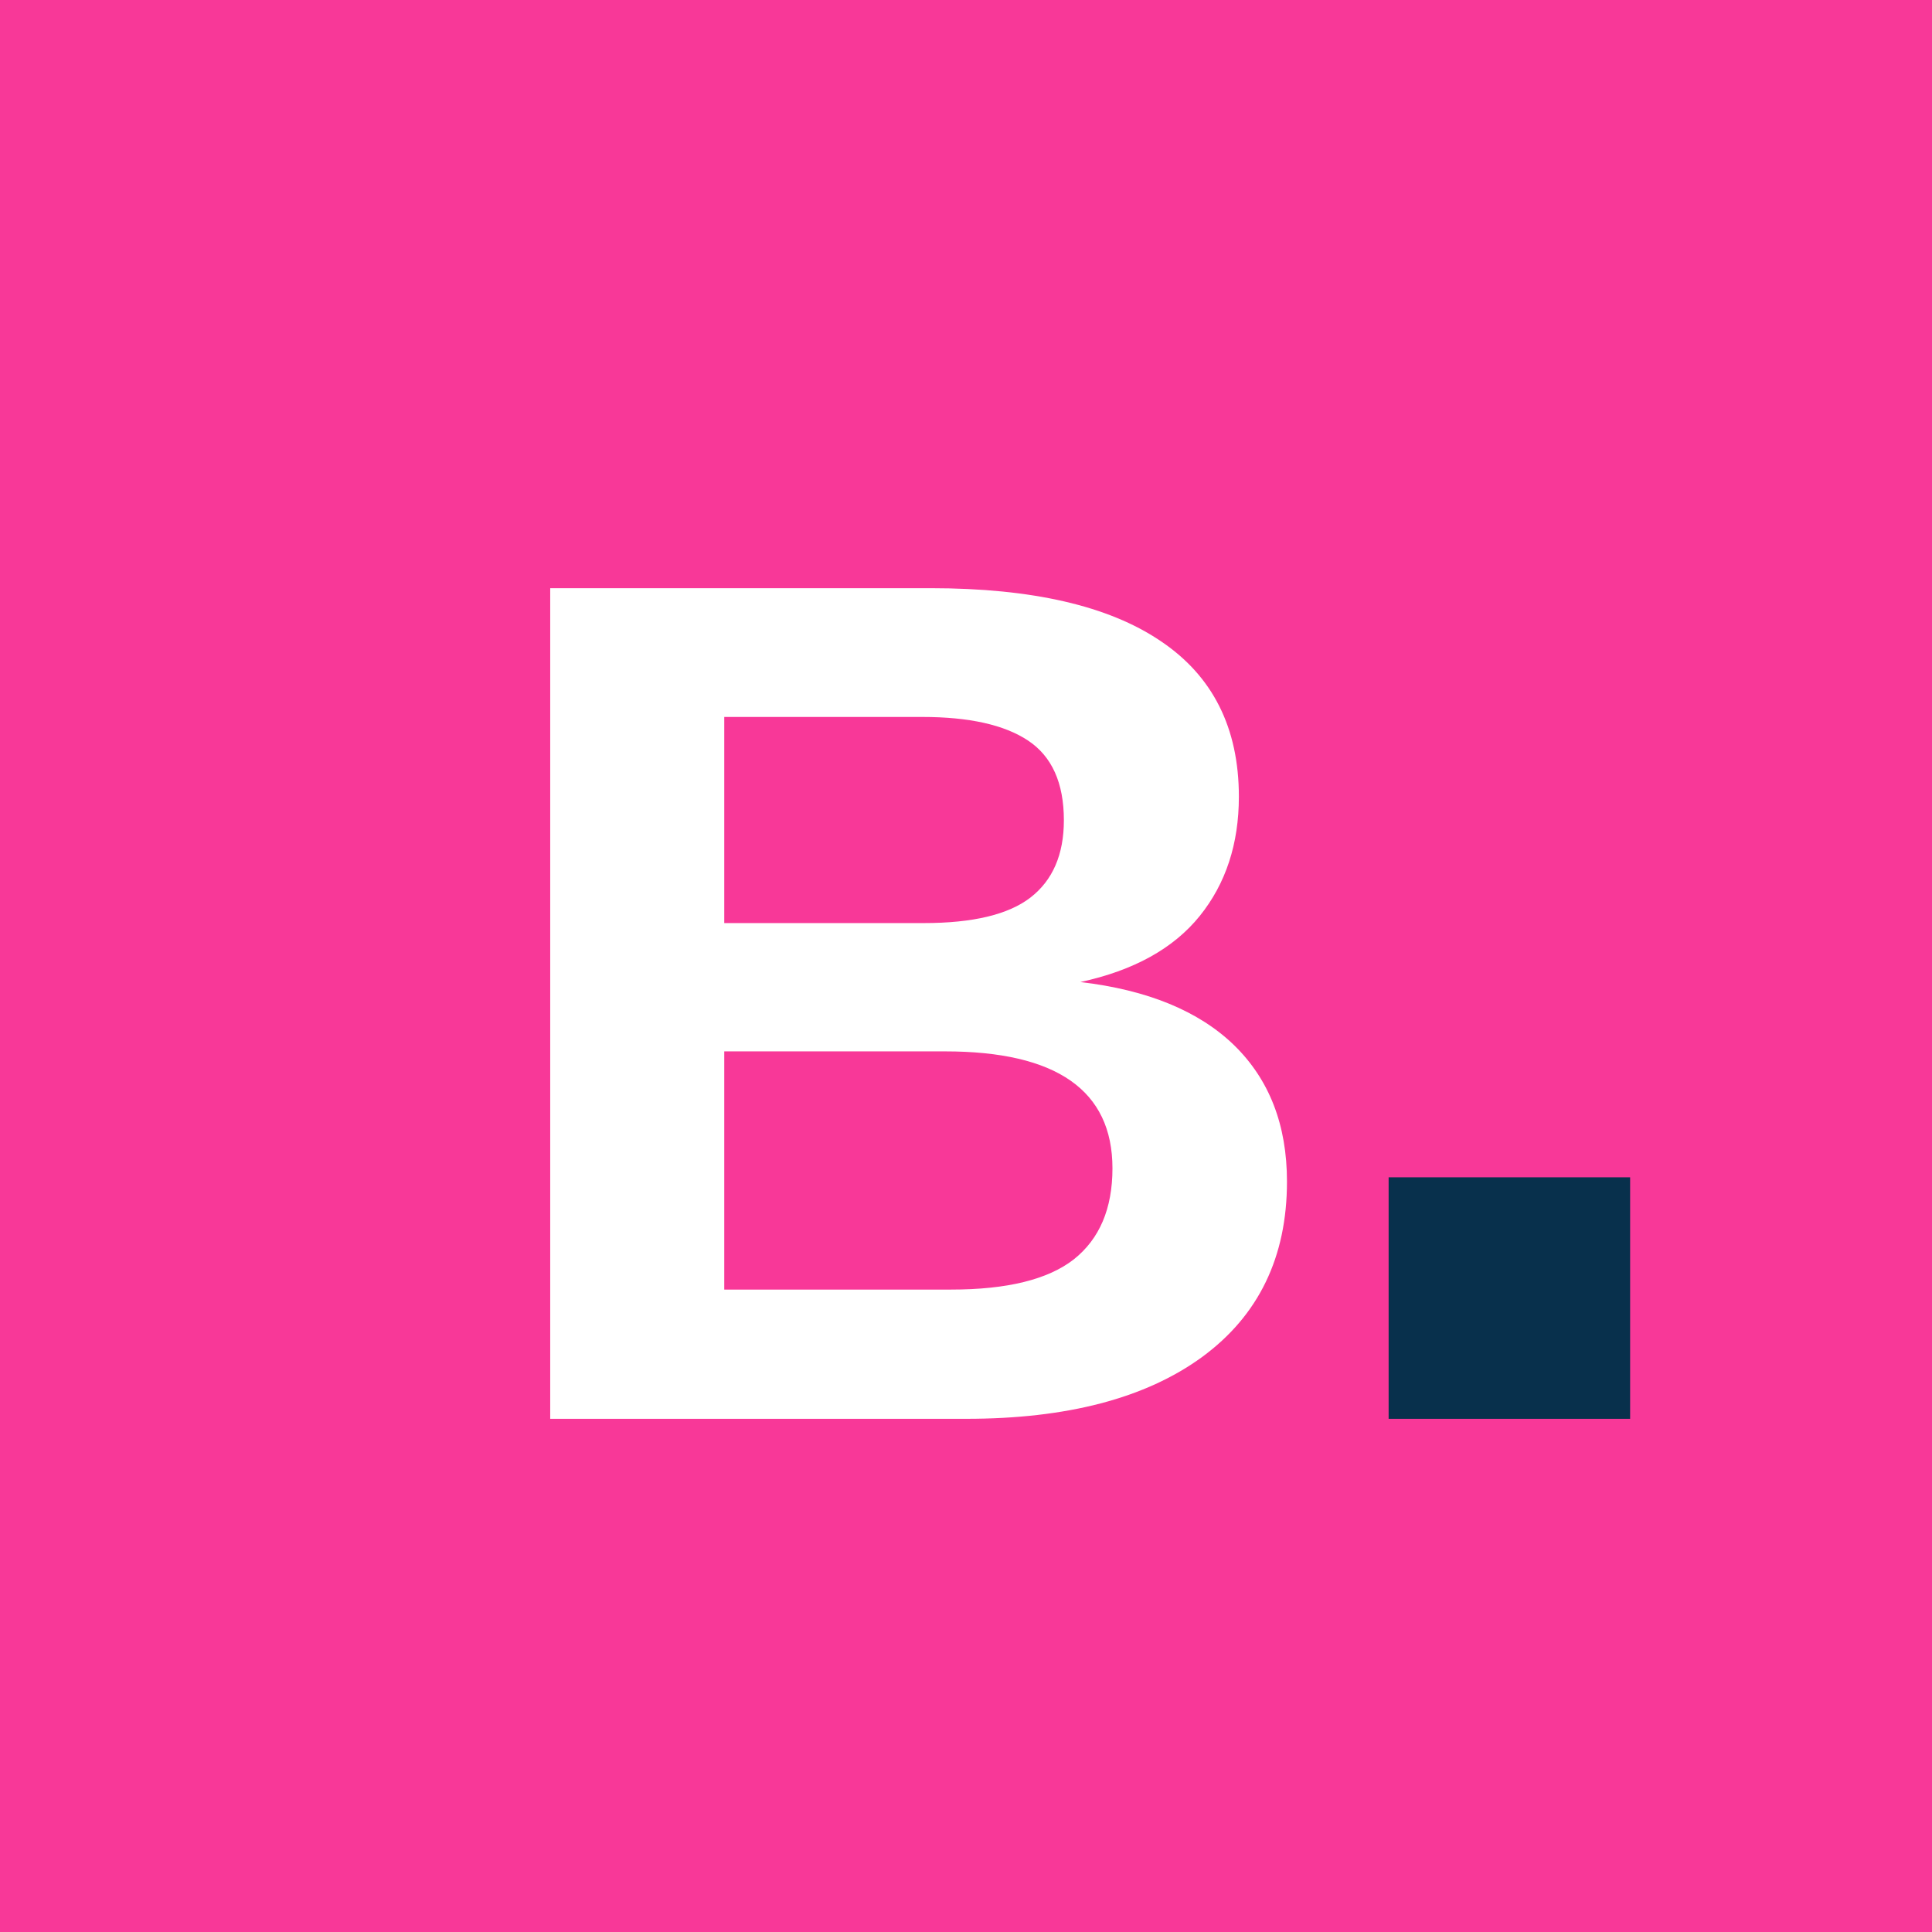
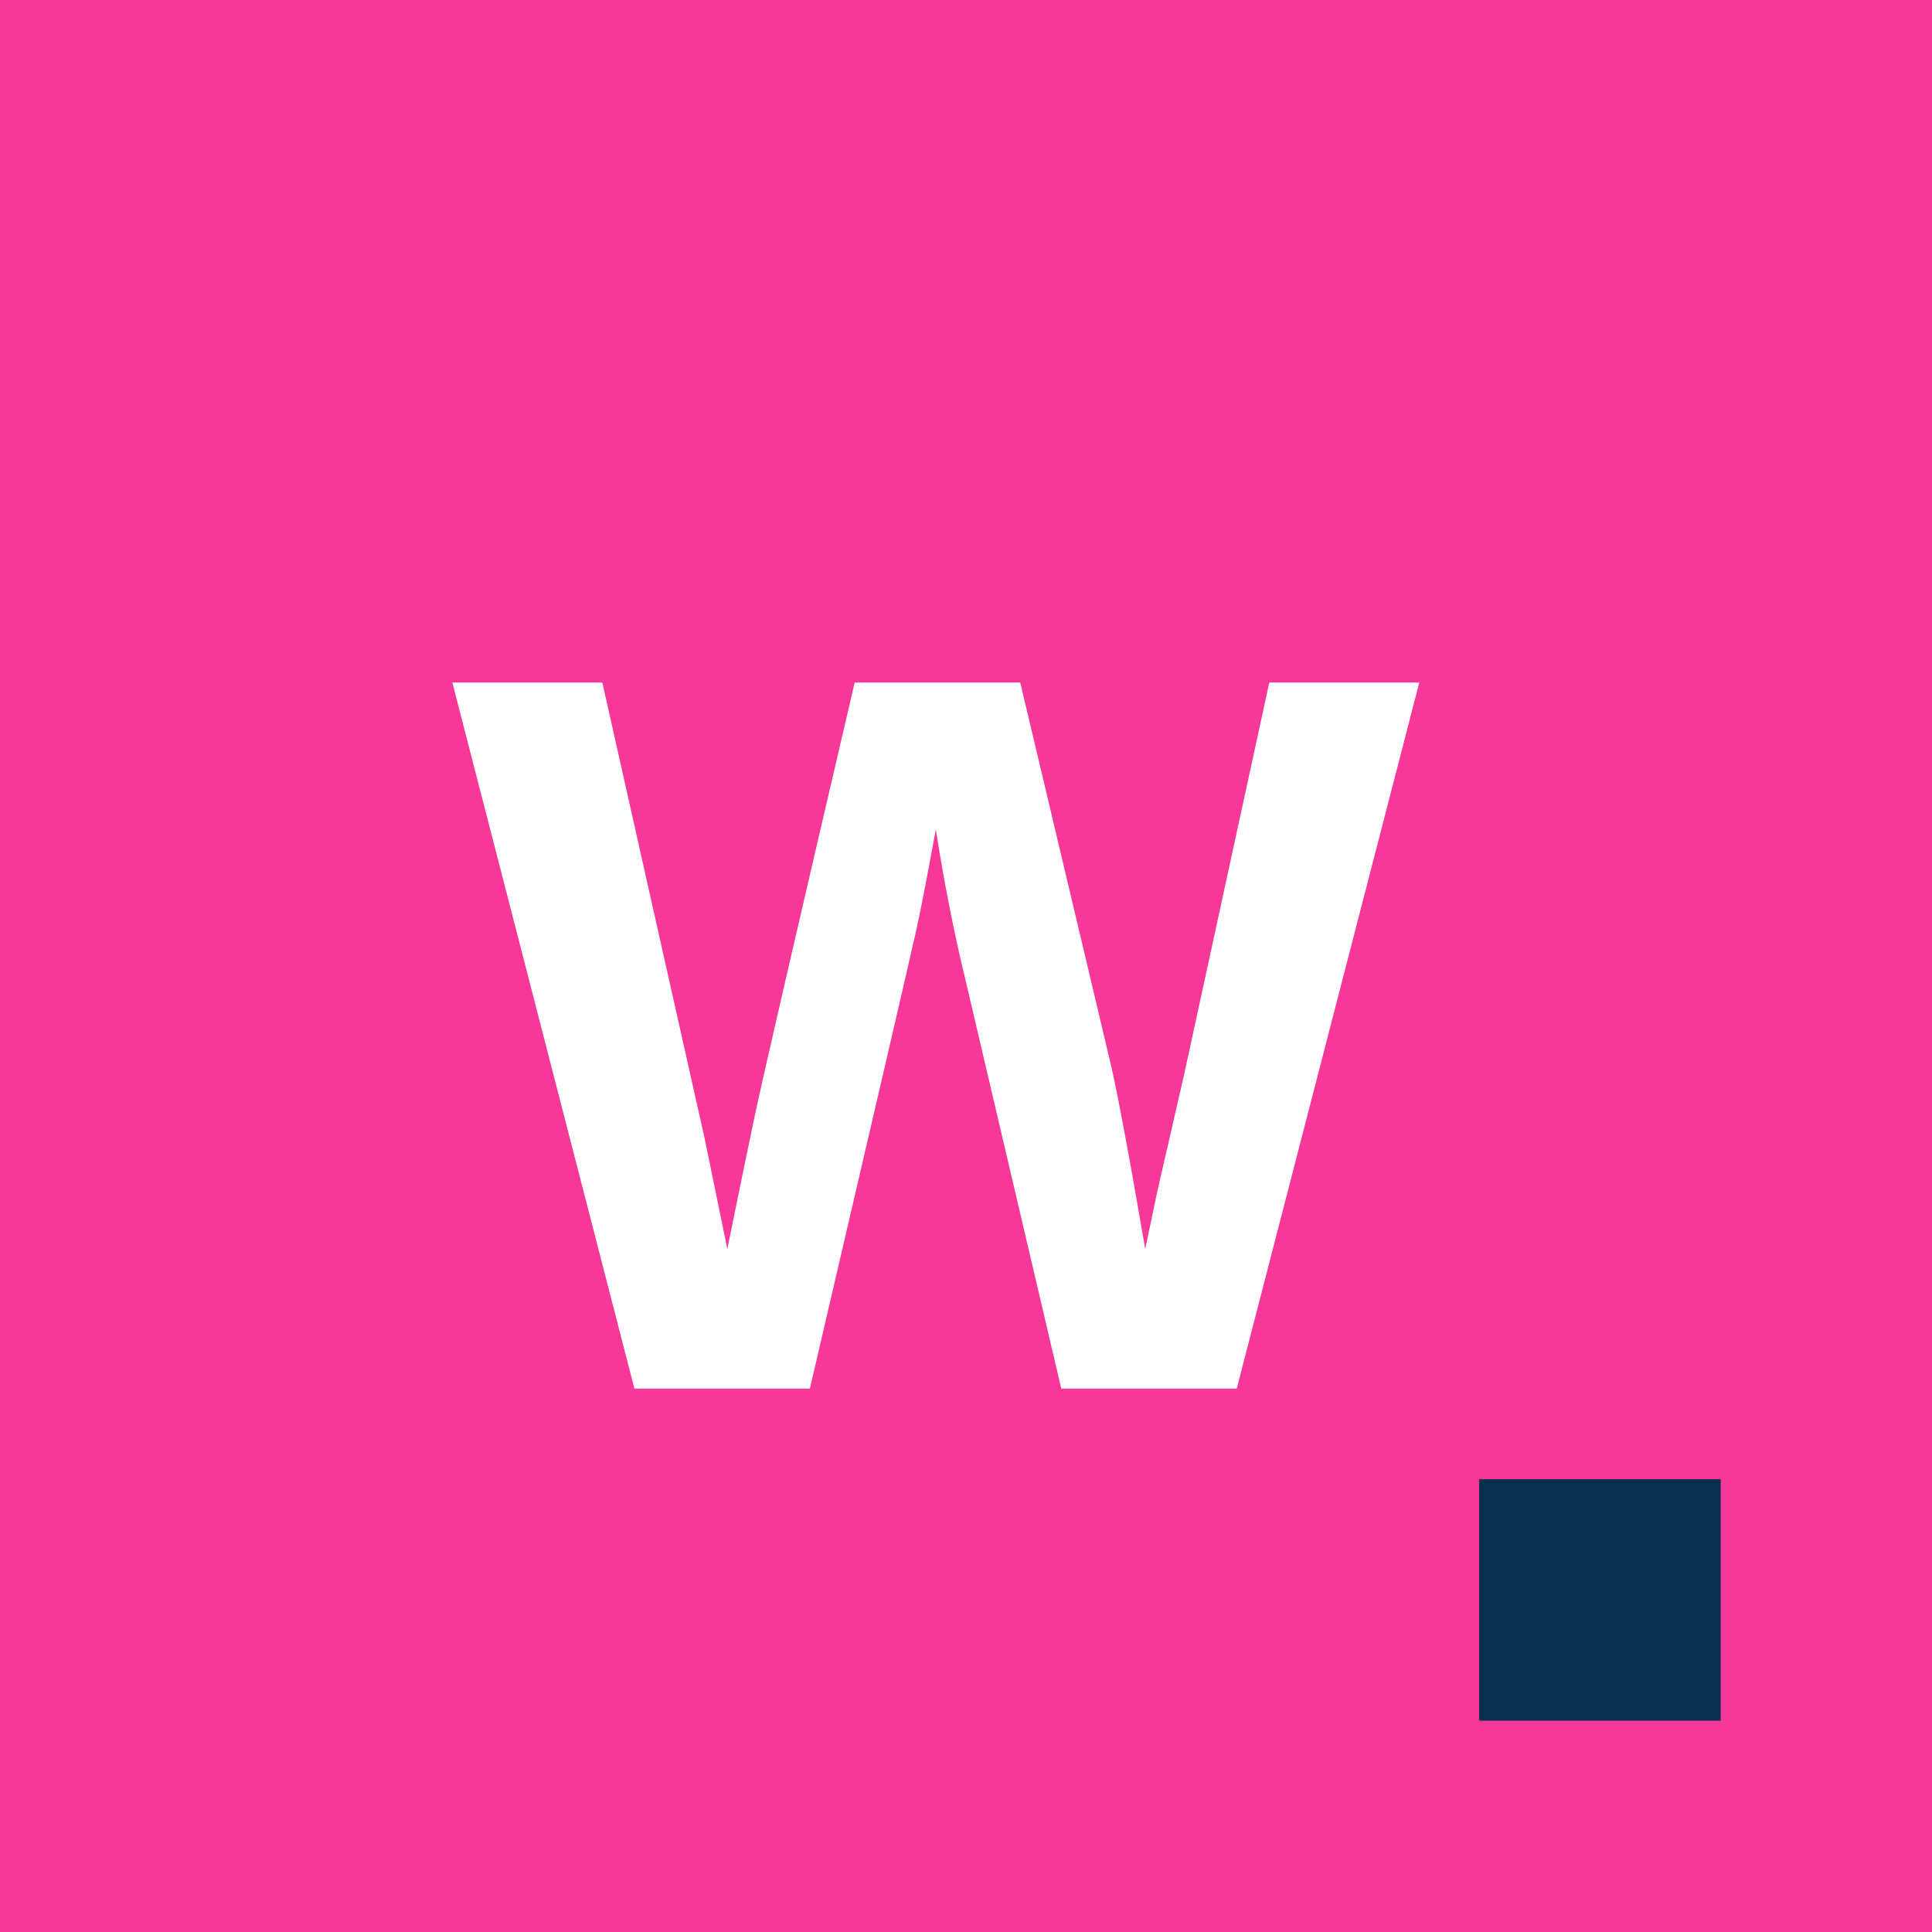
<svg xmlns="http://www.w3.org/2000/svg" viewBox="0 0 64 64">
  <rect width="64" height="64" fill="#f83898" />
-   <text x="30" y="47" font-family="Arial Black, Arial, sans-serif" font-size="40" font-weight="900" fill="#ffffff" text-anchor="middle">B</text>
-   <rect x="46" y="39" width="8" height="8" fill="#08304c" />
+   <text x="31" y="46" font-family="Arial Black, Arial, sans-serif" font-size="34" font-weight="900" fill="#ffffff" text-anchor="middle">W</text>
+   <rect x="49" y="49" width="8" height="8" fill="#08304c" />
</svg>
